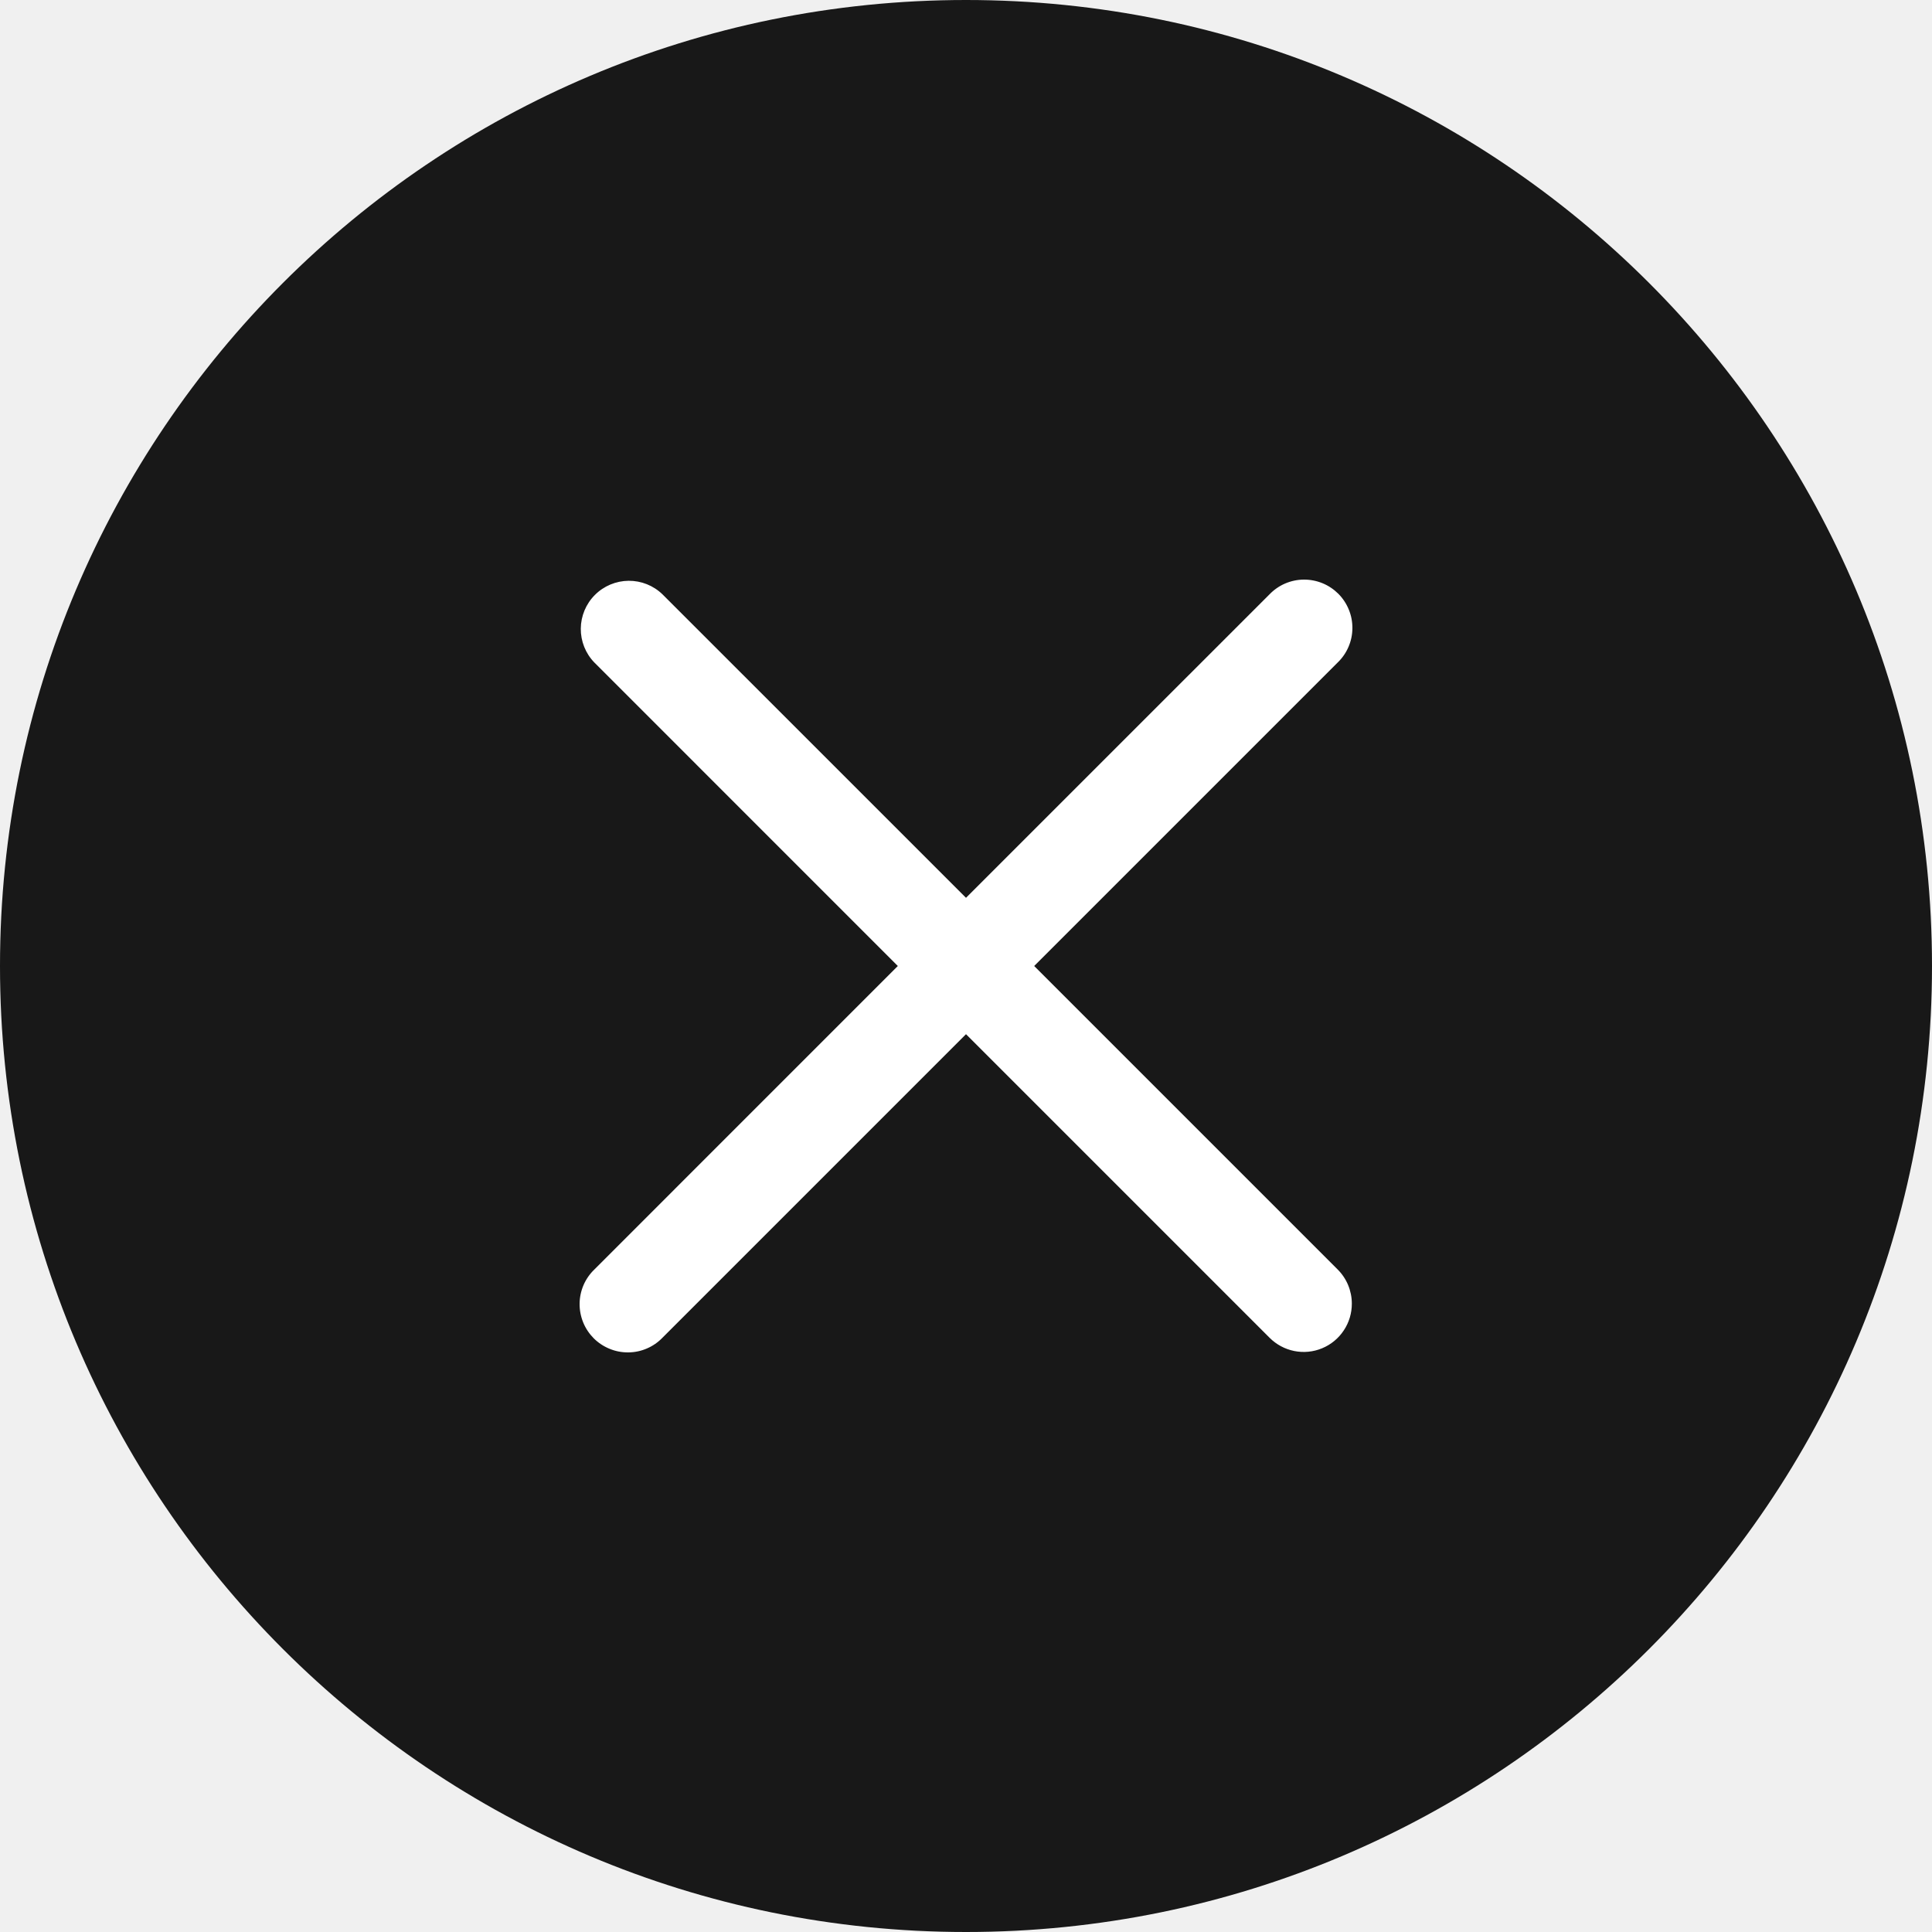
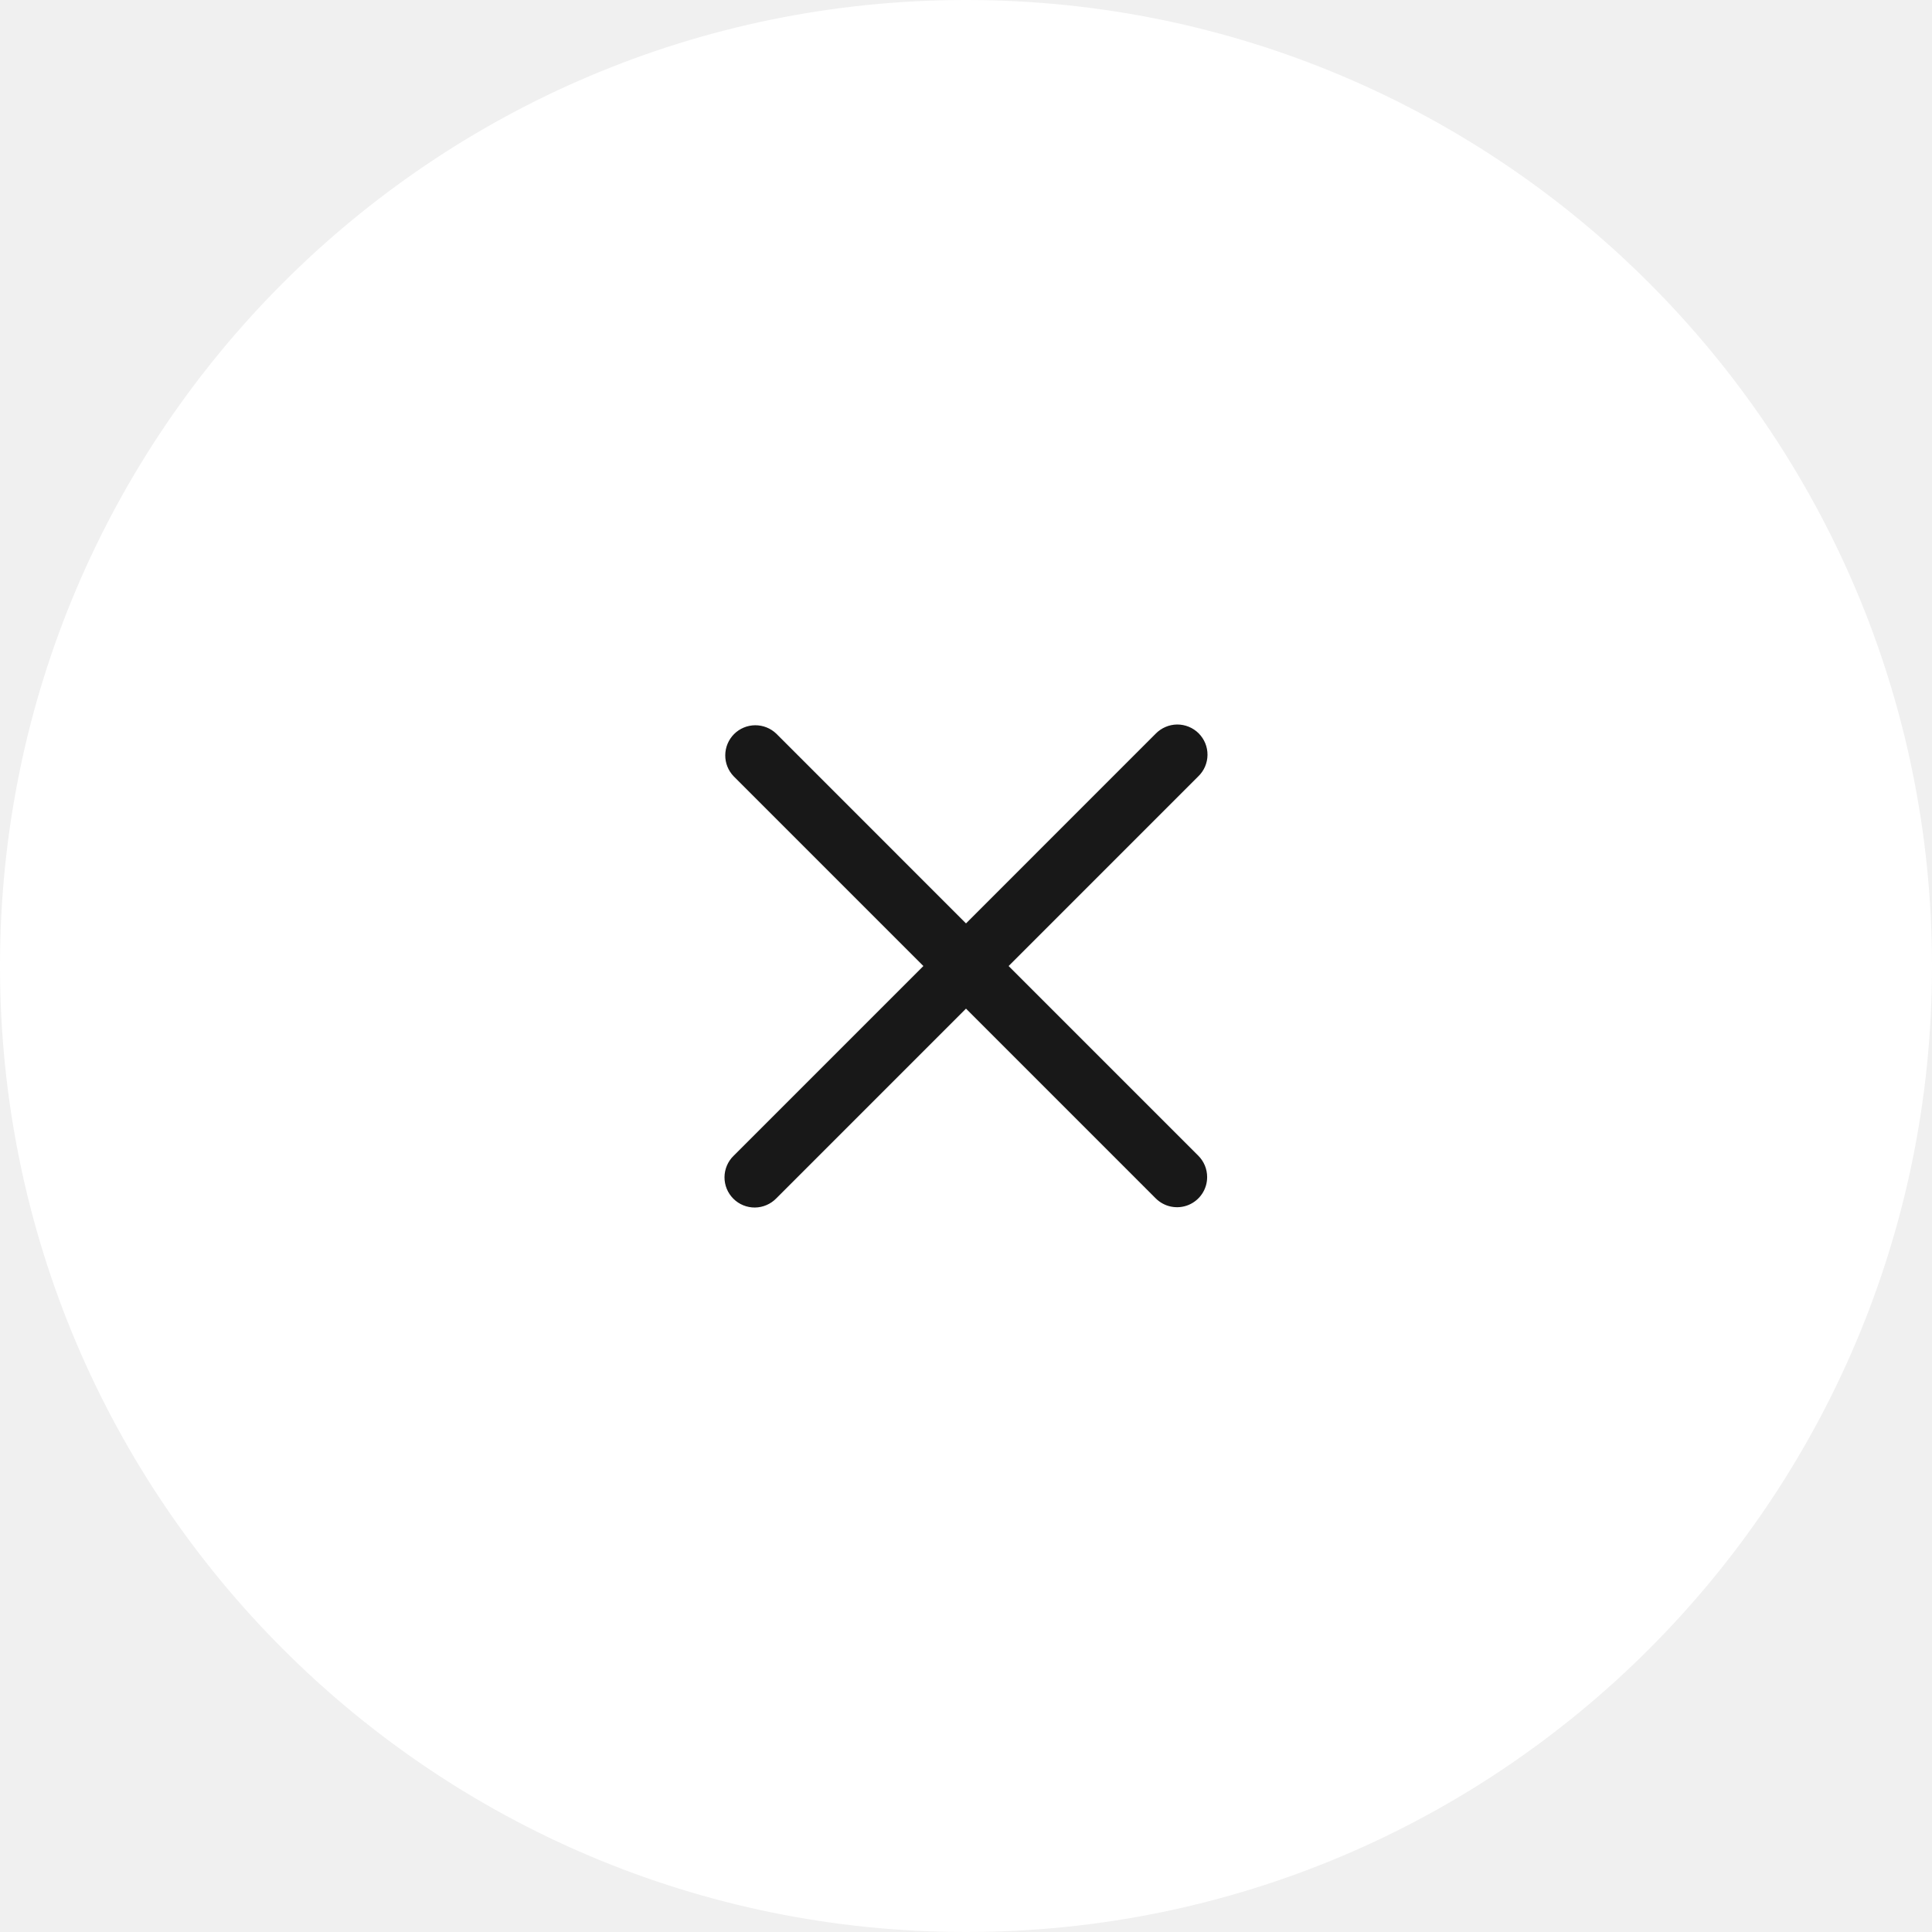
- <svg xmlns="http://www.w3.org/2000/svg" width="44" height="44" viewBox="0 0 44 44" fill="none">
-   <rect width="44" height="44" rx="22" fill="#181818" />
-   <path d="M23.553 22L30.465 15.088C30.57 14.987 30.654 14.866 30.711 14.732C30.769 14.598 30.799 14.454 30.8 14.308C30.801 14.162 30.774 14.018 30.718 13.883C30.663 13.748 30.582 13.625 30.479 13.522C30.375 13.419 30.253 13.337 30.118 13.282C29.983 13.227 29.838 13.199 29.692 13.2C29.547 13.201 29.402 13.232 29.268 13.289C29.134 13.347 29.013 13.431 28.912 13.536L22 20.447L15.088 13.536C14.881 13.335 14.604 13.225 14.316 13.227C14.028 13.23 13.752 13.345 13.549 13.549C13.345 13.752 13.23 14.028 13.227 14.316C13.225 14.604 13.335 14.881 13.536 15.088L20.447 22L13.536 28.912C13.431 29.013 13.347 29.134 13.289 29.268C13.232 29.402 13.201 29.547 13.2 29.692C13.199 29.838 13.227 29.983 13.282 30.118C13.337 30.253 13.419 30.375 13.522 30.479C13.625 30.582 13.748 30.663 13.883 30.718C14.018 30.774 14.162 30.801 14.308 30.8C14.454 30.799 14.598 30.769 14.732 30.711C14.866 30.654 14.987 30.57 15.088 30.465L22 23.553L28.912 30.465C29.065 30.619 29.261 30.725 29.474 30.768C29.688 30.811 29.909 30.79 30.11 30.706C30.311 30.623 30.483 30.482 30.603 30.3C30.724 30.119 30.788 29.906 30.787 29.688C30.787 29.544 30.758 29.401 30.703 29.268C30.648 29.135 30.567 29.014 30.465 28.912L23.553 22Z" fill="white" />
+ <svg xmlns="http://www.w3.org/2000/svg" width="50" height="50" viewBox="0 0 64 64" fill="none">
+   <g clip-path="url(#clip0_6442_2000)">
+     <path d="M64 32C64 14.327 49.673 0 32 0C14.327 0 0 14.327 0 32C0 49.673 14.327 64 32 64C49.673 64 64 49.673 64 32Z" fill="white" />
+     <path d="M33.412 32.001L39.695 25.717C39.791 25.625 39.867 25.515 39.919 25.393C39.971 25.271 39.999 25.14 40 25.008C40.001 24.875 39.976 24.744 39.926 24.621C39.875 24.498 39.801 24.387 39.708 24.293C39.614 24.199 39.502 24.125 39.38 24.075C39.257 24.025 39.125 23.999 38.993 24C38.86 24.002 38.729 24.029 38.607 24.082C38.486 24.134 38.375 24.21 38.283 24.305L32 30.589L25.717 24.305C25.528 24.123 25.276 24.023 25.014 24.025C24.753 24.027 24.502 24.132 24.317 24.317C24.132 24.503 24.027 24.753 24.025 25.015C24.022 25.277 24.123 25.529 24.305 25.717L30.588 32.001L24.305 38.284C24.209 38.376 24.133 38.486 24.081 38.608C24.029 38.73 24.001 38.861 24 38.993C23.999 39.126 24.024 39.257 24.074 39.38C24.125 39.503 24.199 39.614 24.293 39.708C24.386 39.802 24.498 39.876 24.62 39.926C24.743 39.976 24.875 40.002 25.007 40.001C25.14 39.999 25.271 39.972 25.393 39.919C25.514 39.867 25.625 39.791 25.717 39.696L32 33.412L38.283 39.696C38.423 39.836 38.6 39.932 38.794 39.971C38.989 40.01 39.19 39.991 39.373 39.915C39.555 39.839 39.712 39.711 39.821 39.546C39.931 39.381 39.989 39.188 39.988 38.99C39.988 38.859 39.962 38.729 39.912 38.608C39.861 38.487 39.788 38.377 39.695 38.284L33.412 32.001Z" fill="#181818" />
+   </g>
+   <defs>
+     <clipPath id="clip0_6442_2000">
+       <rect width="64" height="64" fill="white" />
+     </clipPath>
+   </defs>
</svg>
